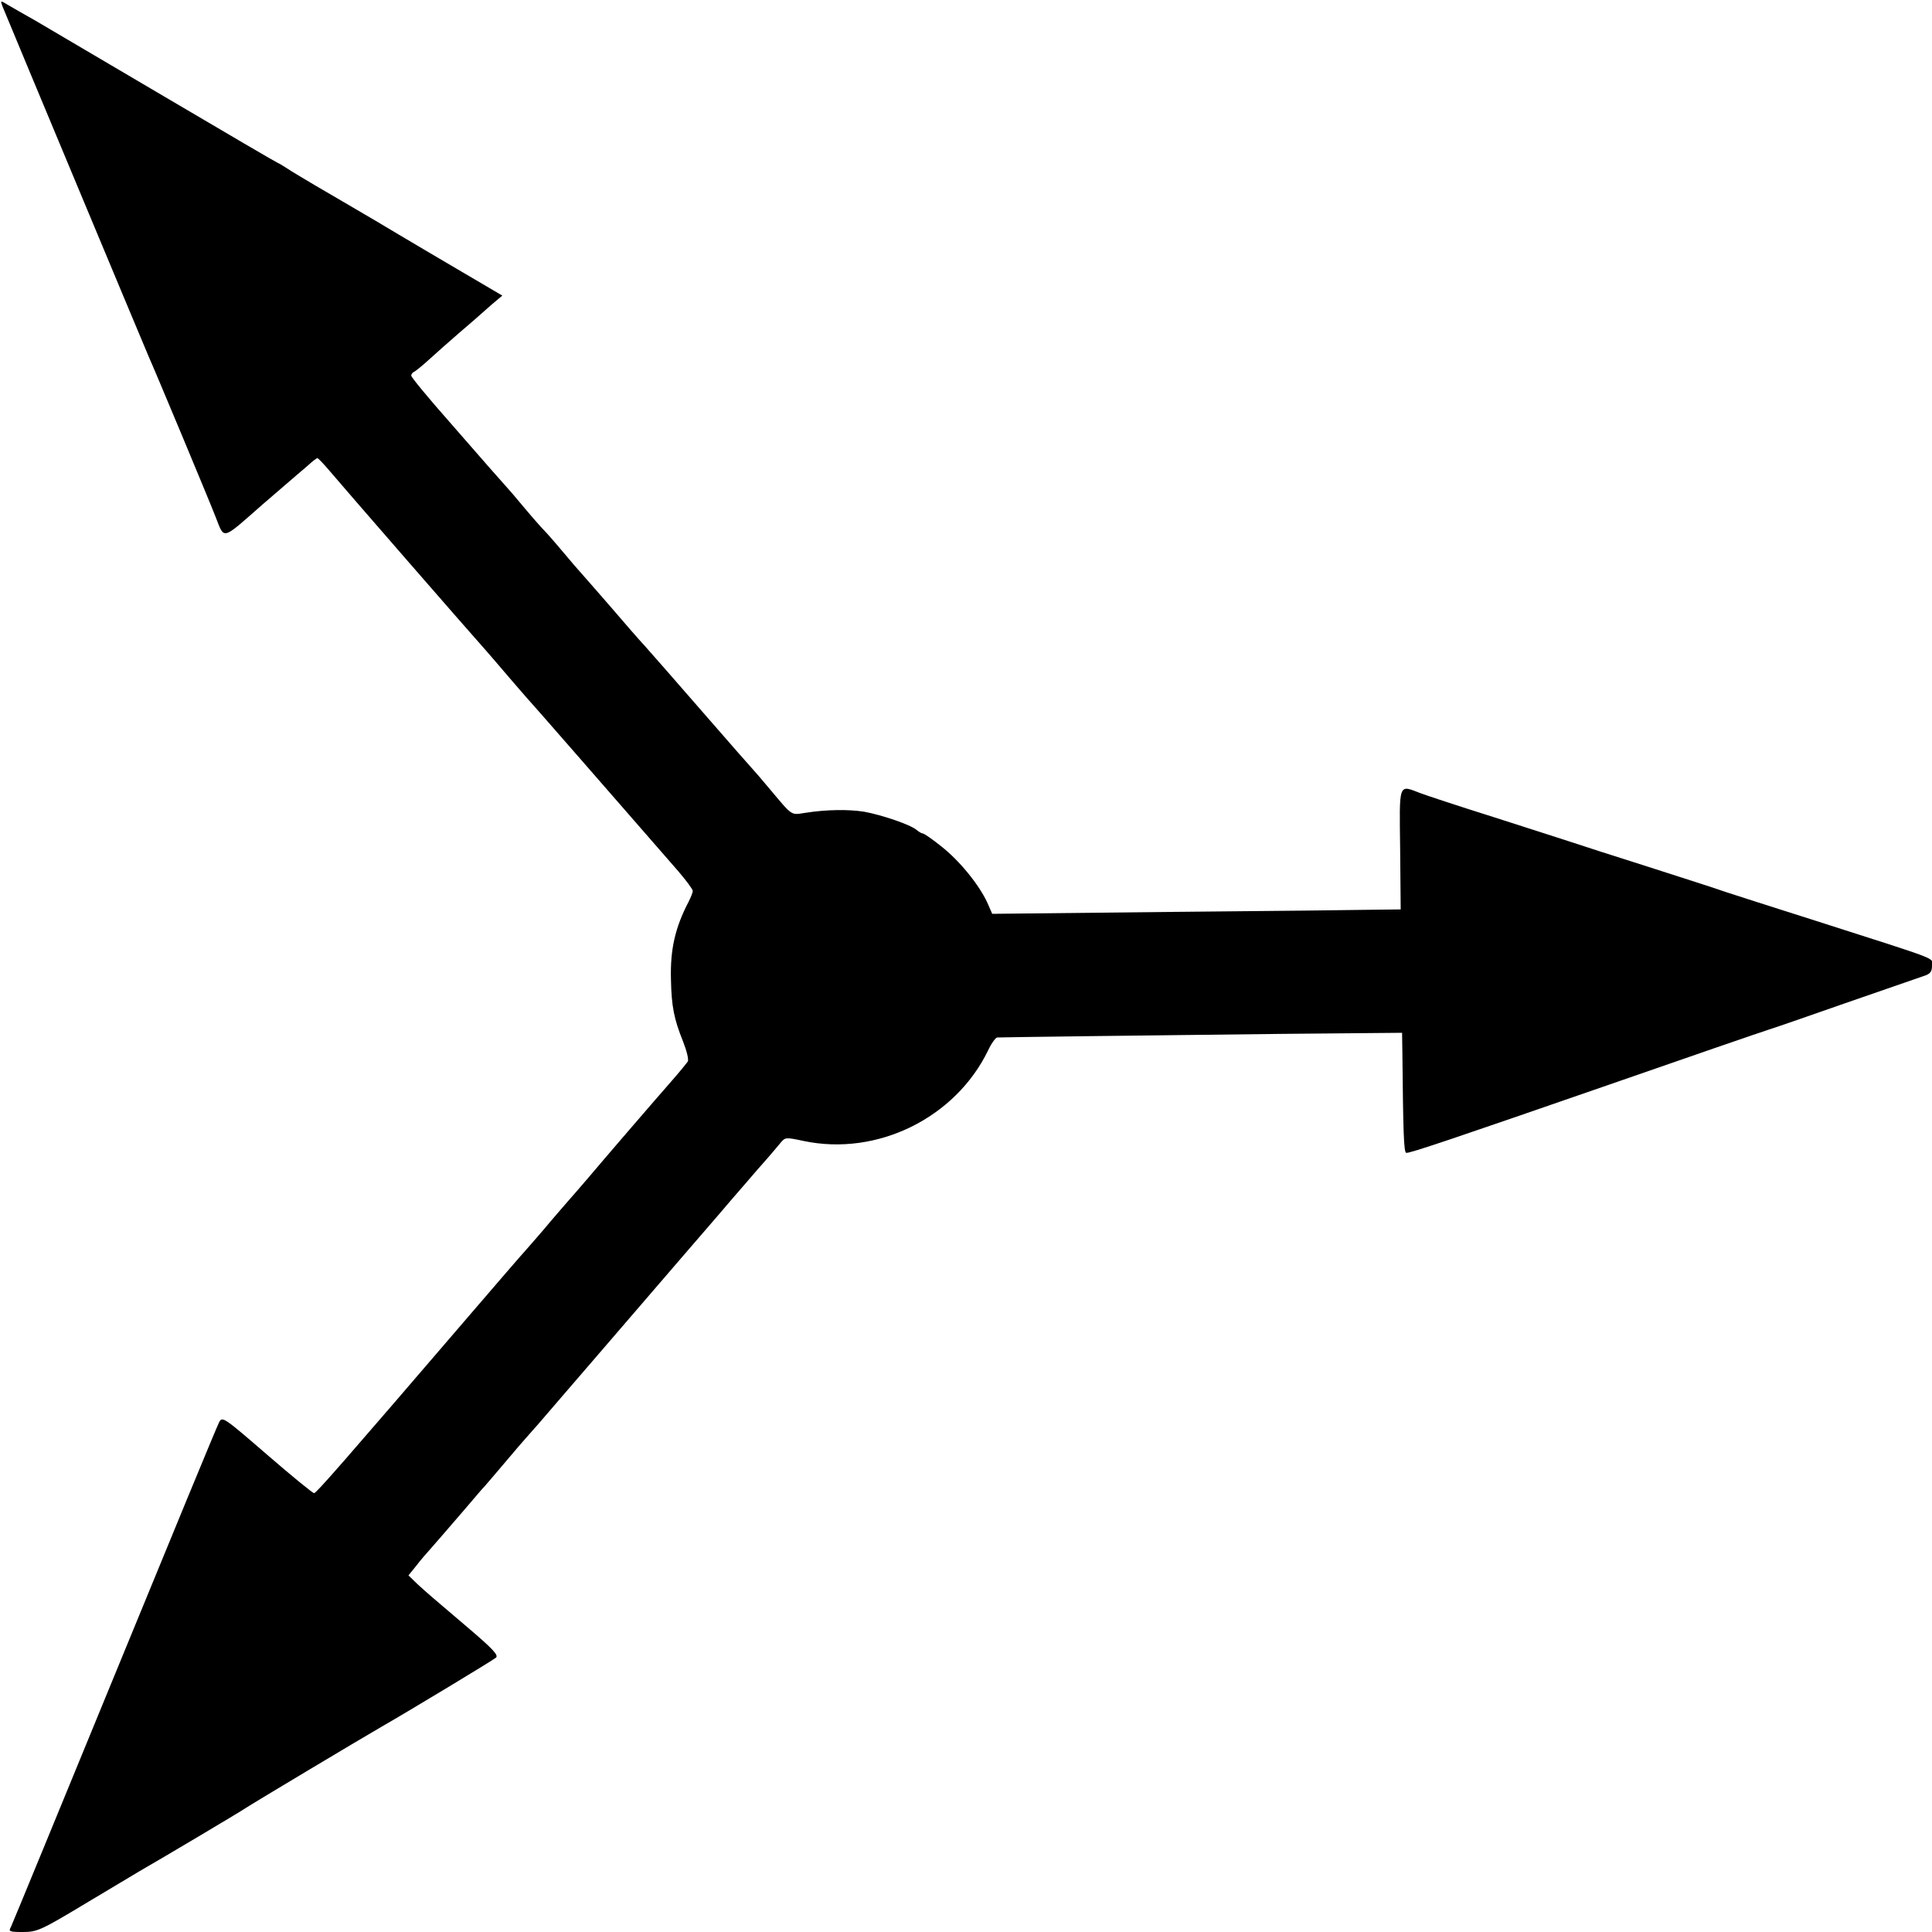
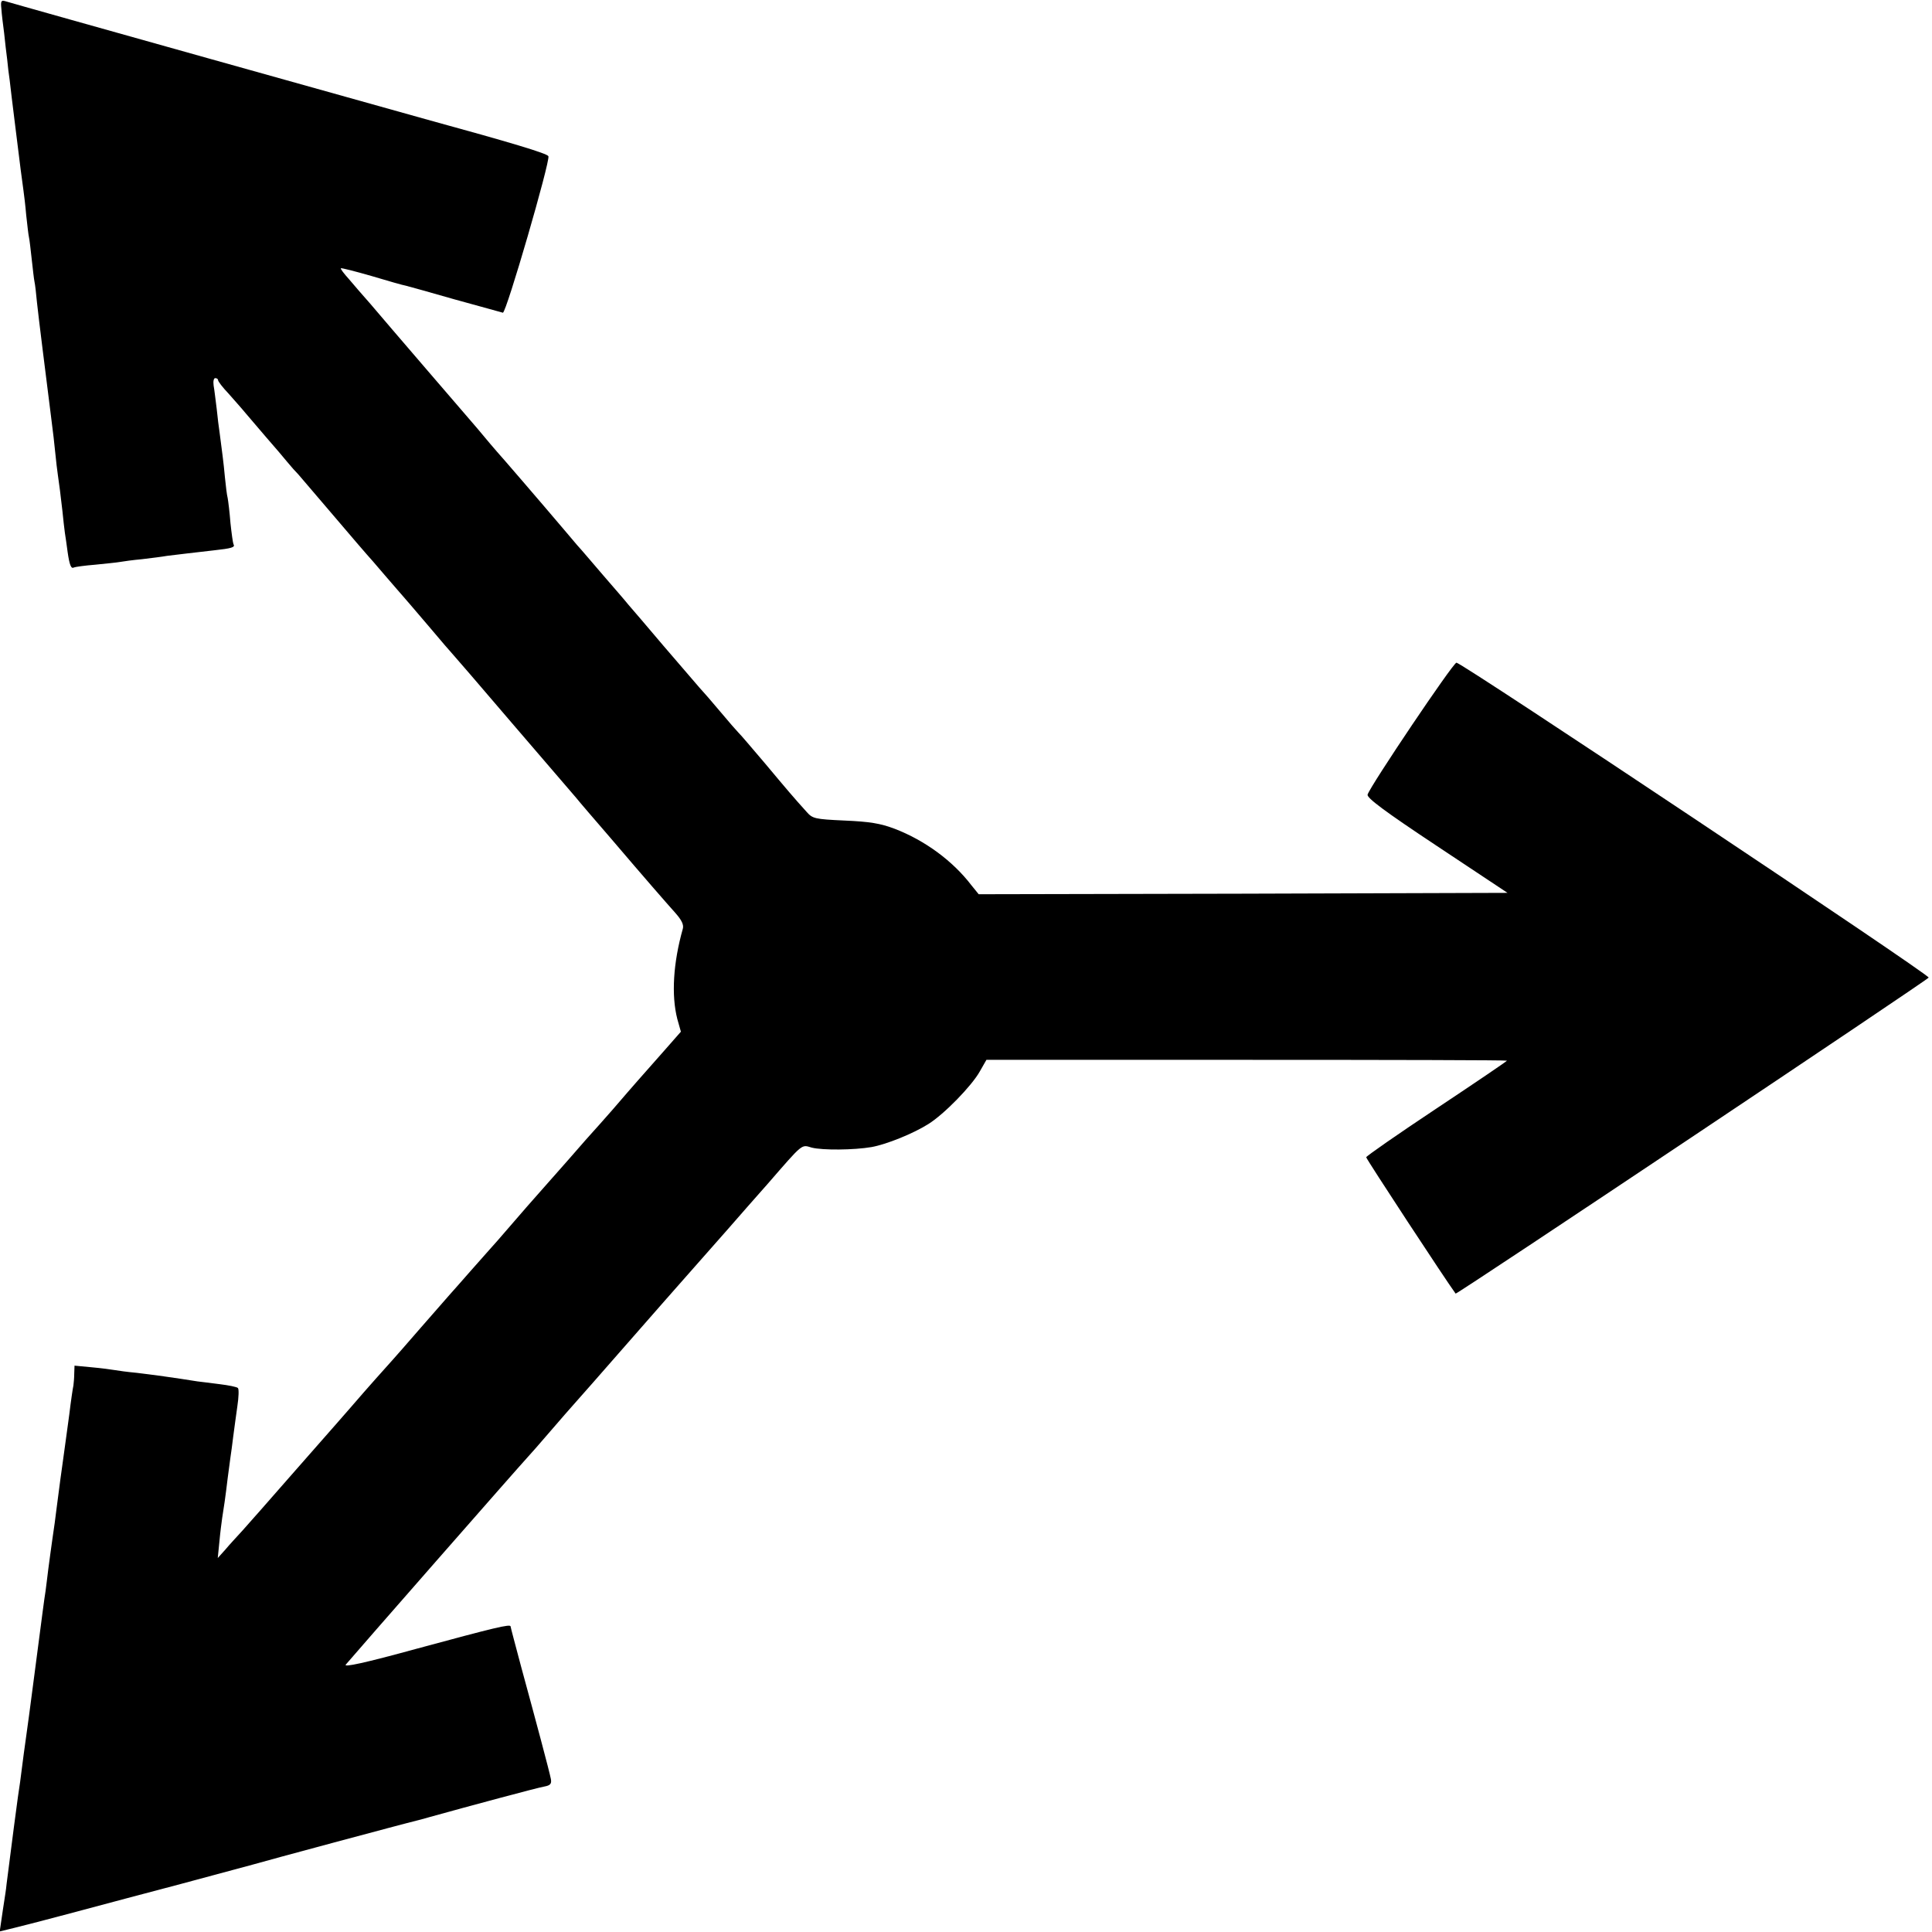
<svg xmlns="http://www.w3.org/2000/svg" version="1.0" width="700pt" height="700pt" viewBox="0 0 700 700" preserveAspectRatio="xMidYMid meet">
  <g transform="translate(0,700) scale(0.1,-0.1)" fill="#000000" stroke="none">
-     <path d="M9 6977 c16 -40 522 -1252 531 -1272 15 -32 221 -525 242 -580 32 -81 20 -84 169 47 15 13 50 43 79 68 29 25 66 57 84 72 17 16 33 28 36 28 3 0 23 -21 45 -47 41 -49 516 -595 564 -648 14 -16 53 -61 86 -100 33 -38 62 -72 65 -75 5 -4 357 -408 547 -626 29 -34 53 -66 53 -72 0 -6 -7 -23 -15 -39 -49 -94 -67 -173 -64 -282 2 -98 11 -143 44 -225 13 -33 21 -65 17 -72 -4 -6 -30 -38 -58 -70 -65 -74 -245 -283 -304 -353 -25 -29 -54 -63 -65 -75 -11 -12 -42 -49 -70 -81 -27 -33 -66 -77 -86 -100 -20 -22 -109 -125 -199 -230 -467 -544 -564 -655 -572 -655 -5 0 -82 63 -171 140 -156 135 -162 139 -173 117 -7 -12 -177 -425 -379 -917 -202 -492 -371 -903 -376 -913 -9 -15 -4 -17 44 -17 51 0 65 6 223 101 93 56 183 109 199 119 82 47 363 214 385 229 24 16 425 256 493 295 101 58 404 241 414 250 10 9 -12 32 -95 103 -148 126 -153 130 -190 164 l-32 31 29 36 c16 21 38 46 48 57 23 26 74 85 135 156 25 29 54 64 65 75 16 19 45 52 126 148 10 11 40 46 67 76 26 30 121 141 211 245 249 289 419 487 448 520 14 17 53 62 86 100 33 39 72 83 87 100 14 16 34 40 45 53 18 22 19 22 85 8 266 -56 549 83 668 328 12 26 27 46 33 47 21 1 568 8 1025 13 l442 4 1 -67 c3 -293 5 -365 14 -368 10 -3 181 55 735 247 287 100 546 189 580 200 14 4 138 47 275 95 138 48 265 92 283 98 26 8 32 16 32 38 0 31 43 14 -425 164 -148 47 -295 94 -325 104 -30 11 -156 51 -280 91 -124 39 -250 80 -280 90 -30 10 -156 50 -280 90 -124 39 -242 78 -263 86 -81 31 -77 42 -74 -203 l2 -218 -90 -1 c-49 -1 -382 -5 -740 -8 l-650 -7 -18 41 c-30 65 -101 152 -166 203 -32 26 -63 47 -67 47 -4 0 -15 6 -23 13 -22 19 -125 54 -190 66 -57 9 -137 8 -213 -4 -53 -8 -45 -14 -128 85 -30 36 -57 67 -60 70 -3 3 -86 97 -184 210 -98 113 -193 221 -210 240 -18 19 -77 87 -131 150 -55 63 -102 117 -105 120 -3 3 -30 34 -60 70 -30 36 -62 72 -70 80 -8 8 -40 44 -70 80 -30 36 -59 70 -65 76 -20 22 -72 81 -207 236 -76 86 -138 161 -138 167 0 5 4 11 9 13 5 2 29 21 53 43 24 22 75 67 113 100 39 33 72 62 75 65 3 3 22 19 42 37 l38 32 -148 87 c-81 47 -181 107 -222 131 -41 25 -133 79 -205 121 -71 41 -154 90 -183 108 -29 19 -54 34 -56 34 -2 0 -185 107 -407 238 -222 131 -435 256 -472 278 -38 21 -82 47 -98 56 -28 17 -28 17 -20 -5z" />
+     <path d="M5 6968 c1 -18 6 -58 10 -88 3 -30 8 -73 11 -95 2 -22 6 -56 9 -75 2 -19 11 -93 20 -165 18 -148 25 -199 30 -235 2 -14 7 -54 10 -90 4 -36 8 -72 10 -80 2 -8 6 -44 10 -80 4 -36 8 -72 10 -81 2 -8 6 -42 9 -75 5 -49 32 -263 51 -414 5 -36 13 -105 20 -175 3 -22 7 -56 10 -75 3 -19 7 -60 11 -90 3 -30 7 -66 9 -80 2 -14 7 -45 10 -70 7 -49 13 -62 23 -56 4 2 39 7 77 10 39 4 80 8 90 10 11 2 47 7 80 10 33 4 74 9 90 12 41 5 99 12 170 20 64 7 78 11 71 22 -2 4 -7 39 -11 77 -3 39 -8 79 -10 90 -3 11 -7 45 -10 75 -5 56 -11 98 -19 160 -3 19 -8 60 -11 90 -4 30 -8 67 -11 83 -2 15 0 27 6 27 5 0 10 -3 10 -7 0 -5 17 -27 38 -49 20 -23 48 -54 61 -70 14 -16 48 -56 76 -89 29 -33 63 -73 76 -89 13 -16 31 -36 40 -45 8 -9 66 -77 129 -151 63 -74 117 -137 120 -140 3 -3 32 -36 65 -75 33 -38 62 -72 65 -75 3 -3 43 -50 90 -105 46 -55 87 -102 90 -105 3 -3 100 -115 215 -250 116 -135 220 -256 232 -270 11 -14 67 -79 124 -145 133 -156 197 -229 237 -274 22 -25 30 -42 26 -56 -35 -124 -42 -241 -20 -327 l13 -46 -65 -74 c-35 -40 -76 -86 -91 -103 -14 -16 -56 -64 -91 -105 -36 -41 -68 -77 -71 -80 -3 -3 -43 -48 -88 -100 -46 -52 -97 -110 -113 -128 -17 -19 -60 -68 -96 -110 -37 -43 -71 -82 -77 -88 -5 -6 -37 -42 -70 -79 -33 -38 -67 -76 -75 -85 -8 -9 -55 -63 -105 -120 -49 -57 -97 -111 -105 -120 -25 -28 -82 -91 -150 -170 -36 -41 -67 -77 -70 -80 -3 -3 -68 -77 -145 -165 -77 -88 -156 -178 -176 -200 -20 -22 -49 -53 -63 -70 l-27 -30 6 60 c3 33 8 71 10 85 5 30 12 77 20 145 4 28 8 61 10 75 2 14 7 48 10 75 4 28 10 77 15 110 5 33 6 62 2 66 -4 4 -34 10 -67 14 -33 4 -69 9 -80 10 -80 13 -169 25 -220 31 -33 3 -69 8 -80 10 -11 2 -48 7 -82 10 l-63 6 -1 -28 c0 -16 -2 -36 -3 -44 -2 -8 -9 -55 -15 -105 -7 -49 -18 -135 -26 -190 -8 -55 -16 -122 -20 -150 -3 -27 -10 -77 -15 -110 -5 -33 -11 -82 -15 -110 -3 -27 -8 -63 -10 -80 -6 -38 -8 -56 -40 -300 -14 -110 -28 -211 -30 -225 -2 -14 -6 -43 -9 -65 -11 -88 -17 -131 -21 -155 -5 -35 -20 -150 -41 -315 -2 -22 -7 -51 -9 -65 -2 -14 -7 -44 -10 -67 l-6 -41 53 13 c29 7 130 33 223 58 94 25 265 71 380 101 116 31 233 63 260 70 48 14 538 146 600 161 17 5 35 9 40 11 151 42 397 108 417 111 22 4 27 10 24 27 -5 27 -56 217 -107 404 -21 79 -39 146 -39 149 0 10 -57 -4 -338 -80 -193 -53 -269 -69 -259 -58 31 37 617 706 662 755 6 6 40 45 77 88 36 42 79 91 96 110 16 18 85 96 152 173 134 153 220 251 290 330 25 28 72 82 105 119 33 38 65 74 70 80 6 6 39 45 75 85 132 152 123 144 161 133 39 -10 153 -9 217 2 55 10 151 49 205 83 58 36 158 139 187 191 l24 42 943 0 c519 0 943 -1 943 -3 0 -2 -115 -80 -255 -173 -140 -93 -255 -173 -255 -177 0 -6 290 -448 324 -494 4 -4 1711 1137 1714 1145 3 11 -1693 1142 -1711 1141 -12 0 -312 -446 -322 -478 -3 -12 61 -60 251 -186 l256 -170 -958 -3 -958 -2 -26 32 c-68 89 -169 163 -278 205 -53 20 -91 26 -182 30 -109 5 -116 7 -138 32 -47 52 -69 78 -151 176 -47 55 -89 105 -95 110 -6 6 -35 39 -65 75 -30 36 -65 76 -78 90 -12 14 -70 81 -129 150 -58 69 -116 136 -128 150 -11 14 -52 61 -90 105 -38 44 -80 94 -95 110 -14 17 -68 80 -119 140 -52 61 -116 135 -142 165 -46 52 -65 75 -100 117 -9 10 -89 104 -179 208 -90 105 -184 214 -209 244 -26 29 -61 70 -78 90 -18 20 -31 37 -29 39 1 2 52 -11 111 -28 60 -18 116 -34 124 -35 8 -2 88 -24 178 -50 90 -25 168 -46 174 -48 12 -2 172 549 165 567 -4 10 -138 50 -437 132 -87 24 -1515 424 -1532 430 -14 4 -16 -1 -13 -28z" />
  </g>
</svg>
